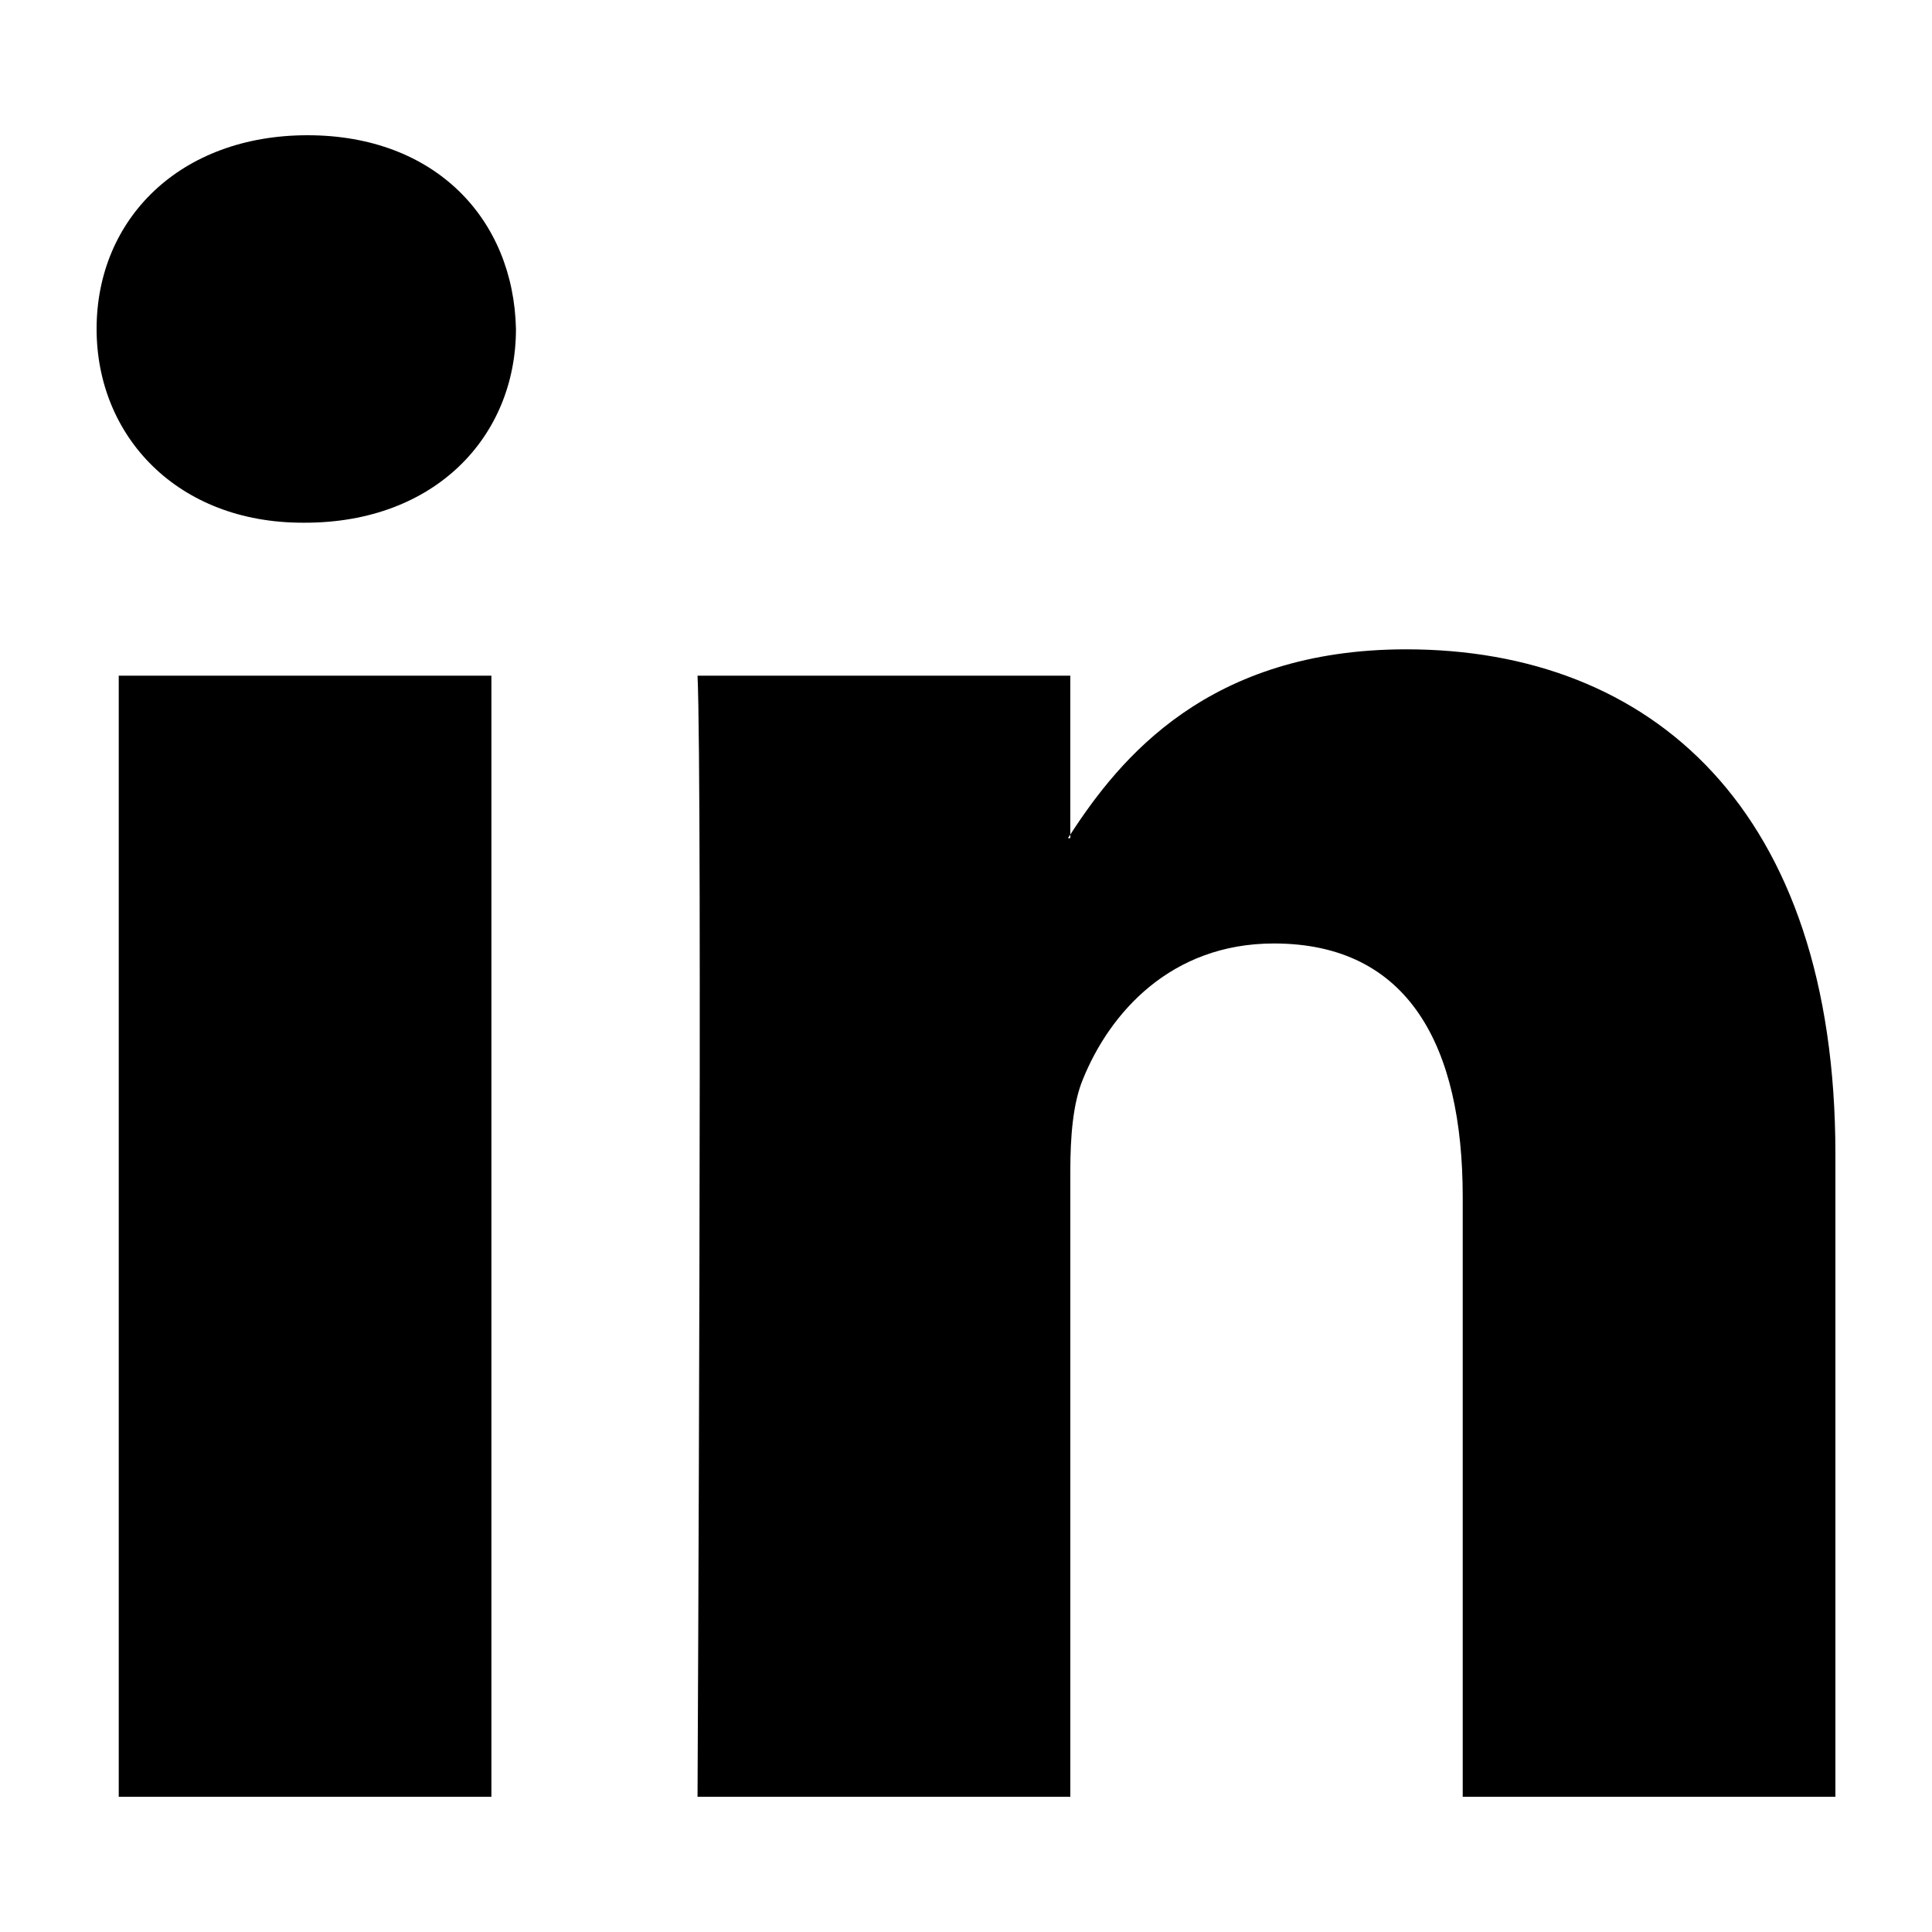
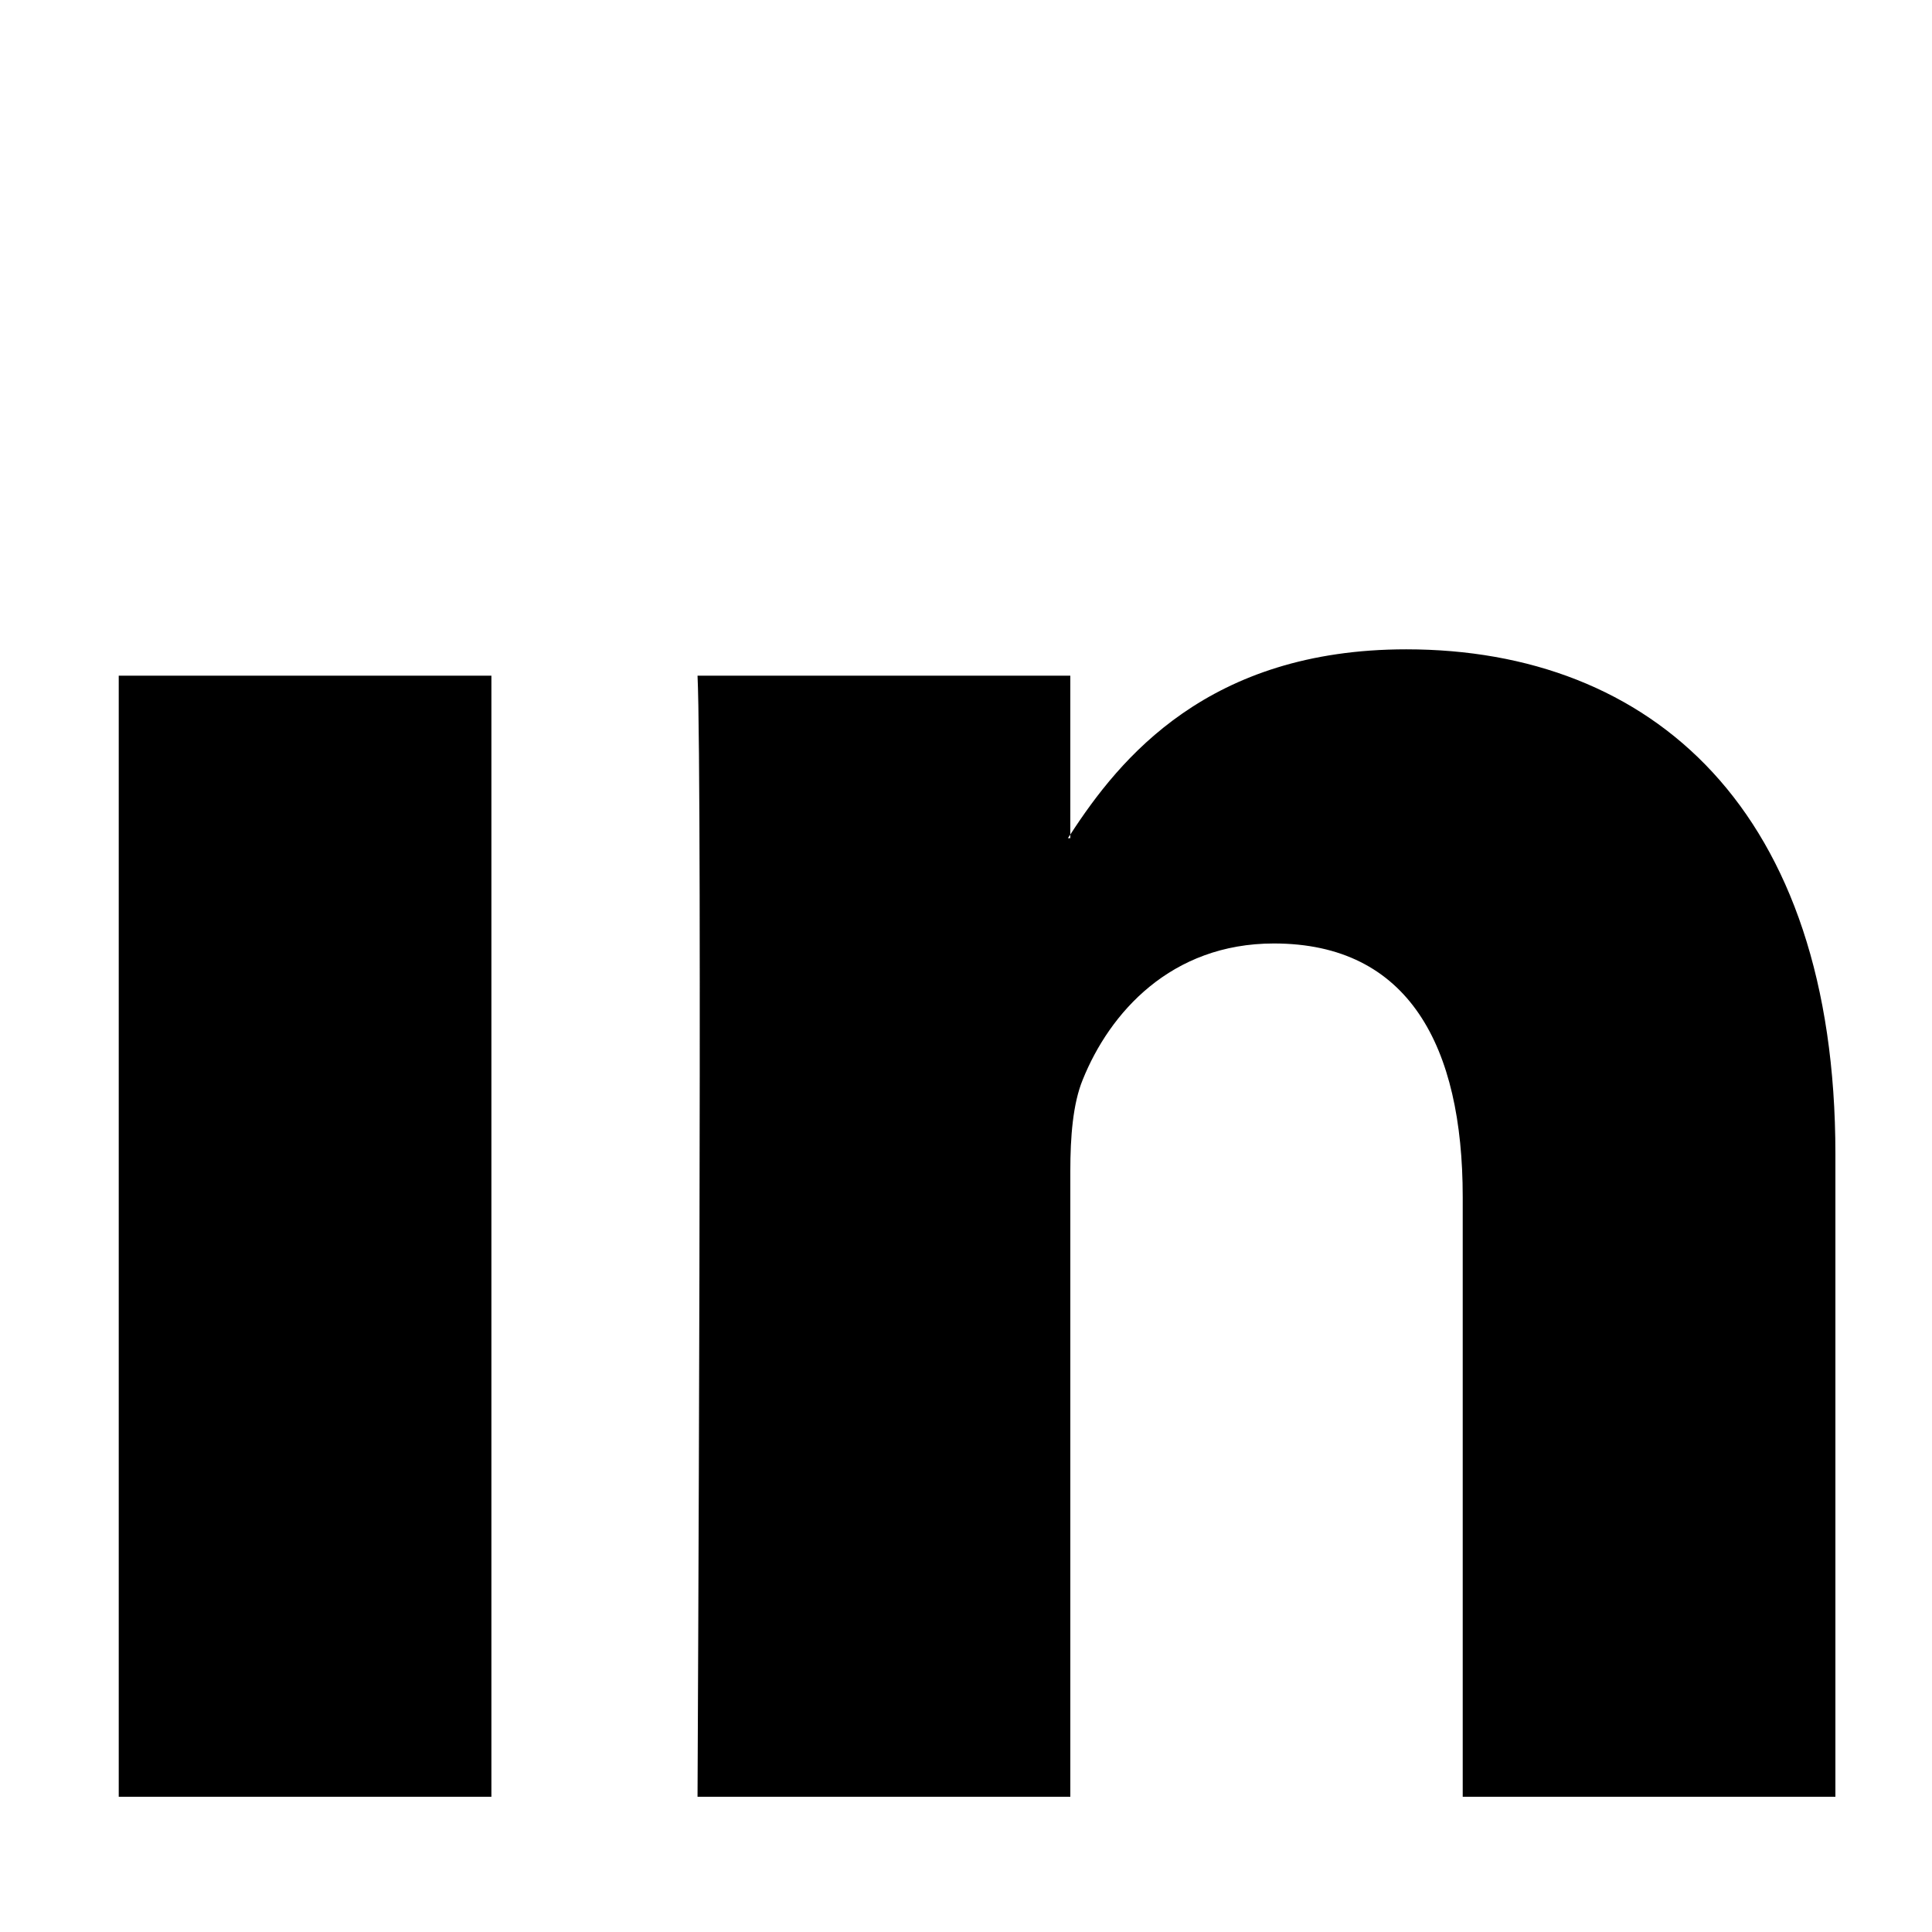
- <svg xmlns="http://www.w3.org/2000/svg" version="1.1" id="Icons" x="0px" y="0px" width="100px" height="100px" viewBox="0 0 100 100" style="enable-background:new 0 0 100 100;" xml:space="preserve">
-   <path id="LinkedIn" d="M95,59.727V93H75.71V61.955c0-7.799-2.79-13.121-9.773-13.121c-5.33,0-8.502,3.587-9.897,7.056  c-0.509,1.241-0.64,2.967-0.64,4.704V93H36.104c0,0,0.26-52.58,0-58.028h19.295v8.225c-0.039,0.062-0.09,0.128-0.127,0.188h0.127  v-0.188c2.563-3.948,7.141-9.588,17.388-9.588C85.483,33.609,95,41.903,95,59.727z M15.919,7C9.318,7,5,11.33,5,17.024  c0,5.57,4.193,10.031,10.663,10.031h0.129c6.729,0,10.914-4.46,10.914-10.031C26.579,11.33,22.521,7,15.919,7z M6.146,93h19.289  V34.972H6.146V93z" />
+ <svg xmlns="http://www.w3.org/2000/svg" width="100%" height="100%" viewBox="0 0 100 100" version="1.1" xml:space="preserve" style="fill-rule:evenodd;clip-rule:evenodd;stroke-linejoin:round;stroke-miterlimit:2;">
+   <path id="LinkedIn" d="M95,59.727L95,93L75.71,93L75.71,61.955C75.71,54.156 72.92,48.834 65.937,48.834C60.607,48.834 57.435,52.421 56.04,55.89C55.531,57.131 55.4,58.857 55.4,60.594L55.4,93L36.104,93C36.104,93 36.364,40.42 36.104,34.972L55.399,34.972L55.399,43.197C55.36,43.259 55.309,43.325 55.272,43.385L55.399,43.385L55.399,43.197C57.962,39.249 62.54,33.609 72.787,33.609C85.483,33.609 95,41.903 95,59.727ZM6.146,93L25.435,93L25.435,34.972L6.146,34.972L6.146,93Z" style="fill-rule:nonzero;" />
</svg>
